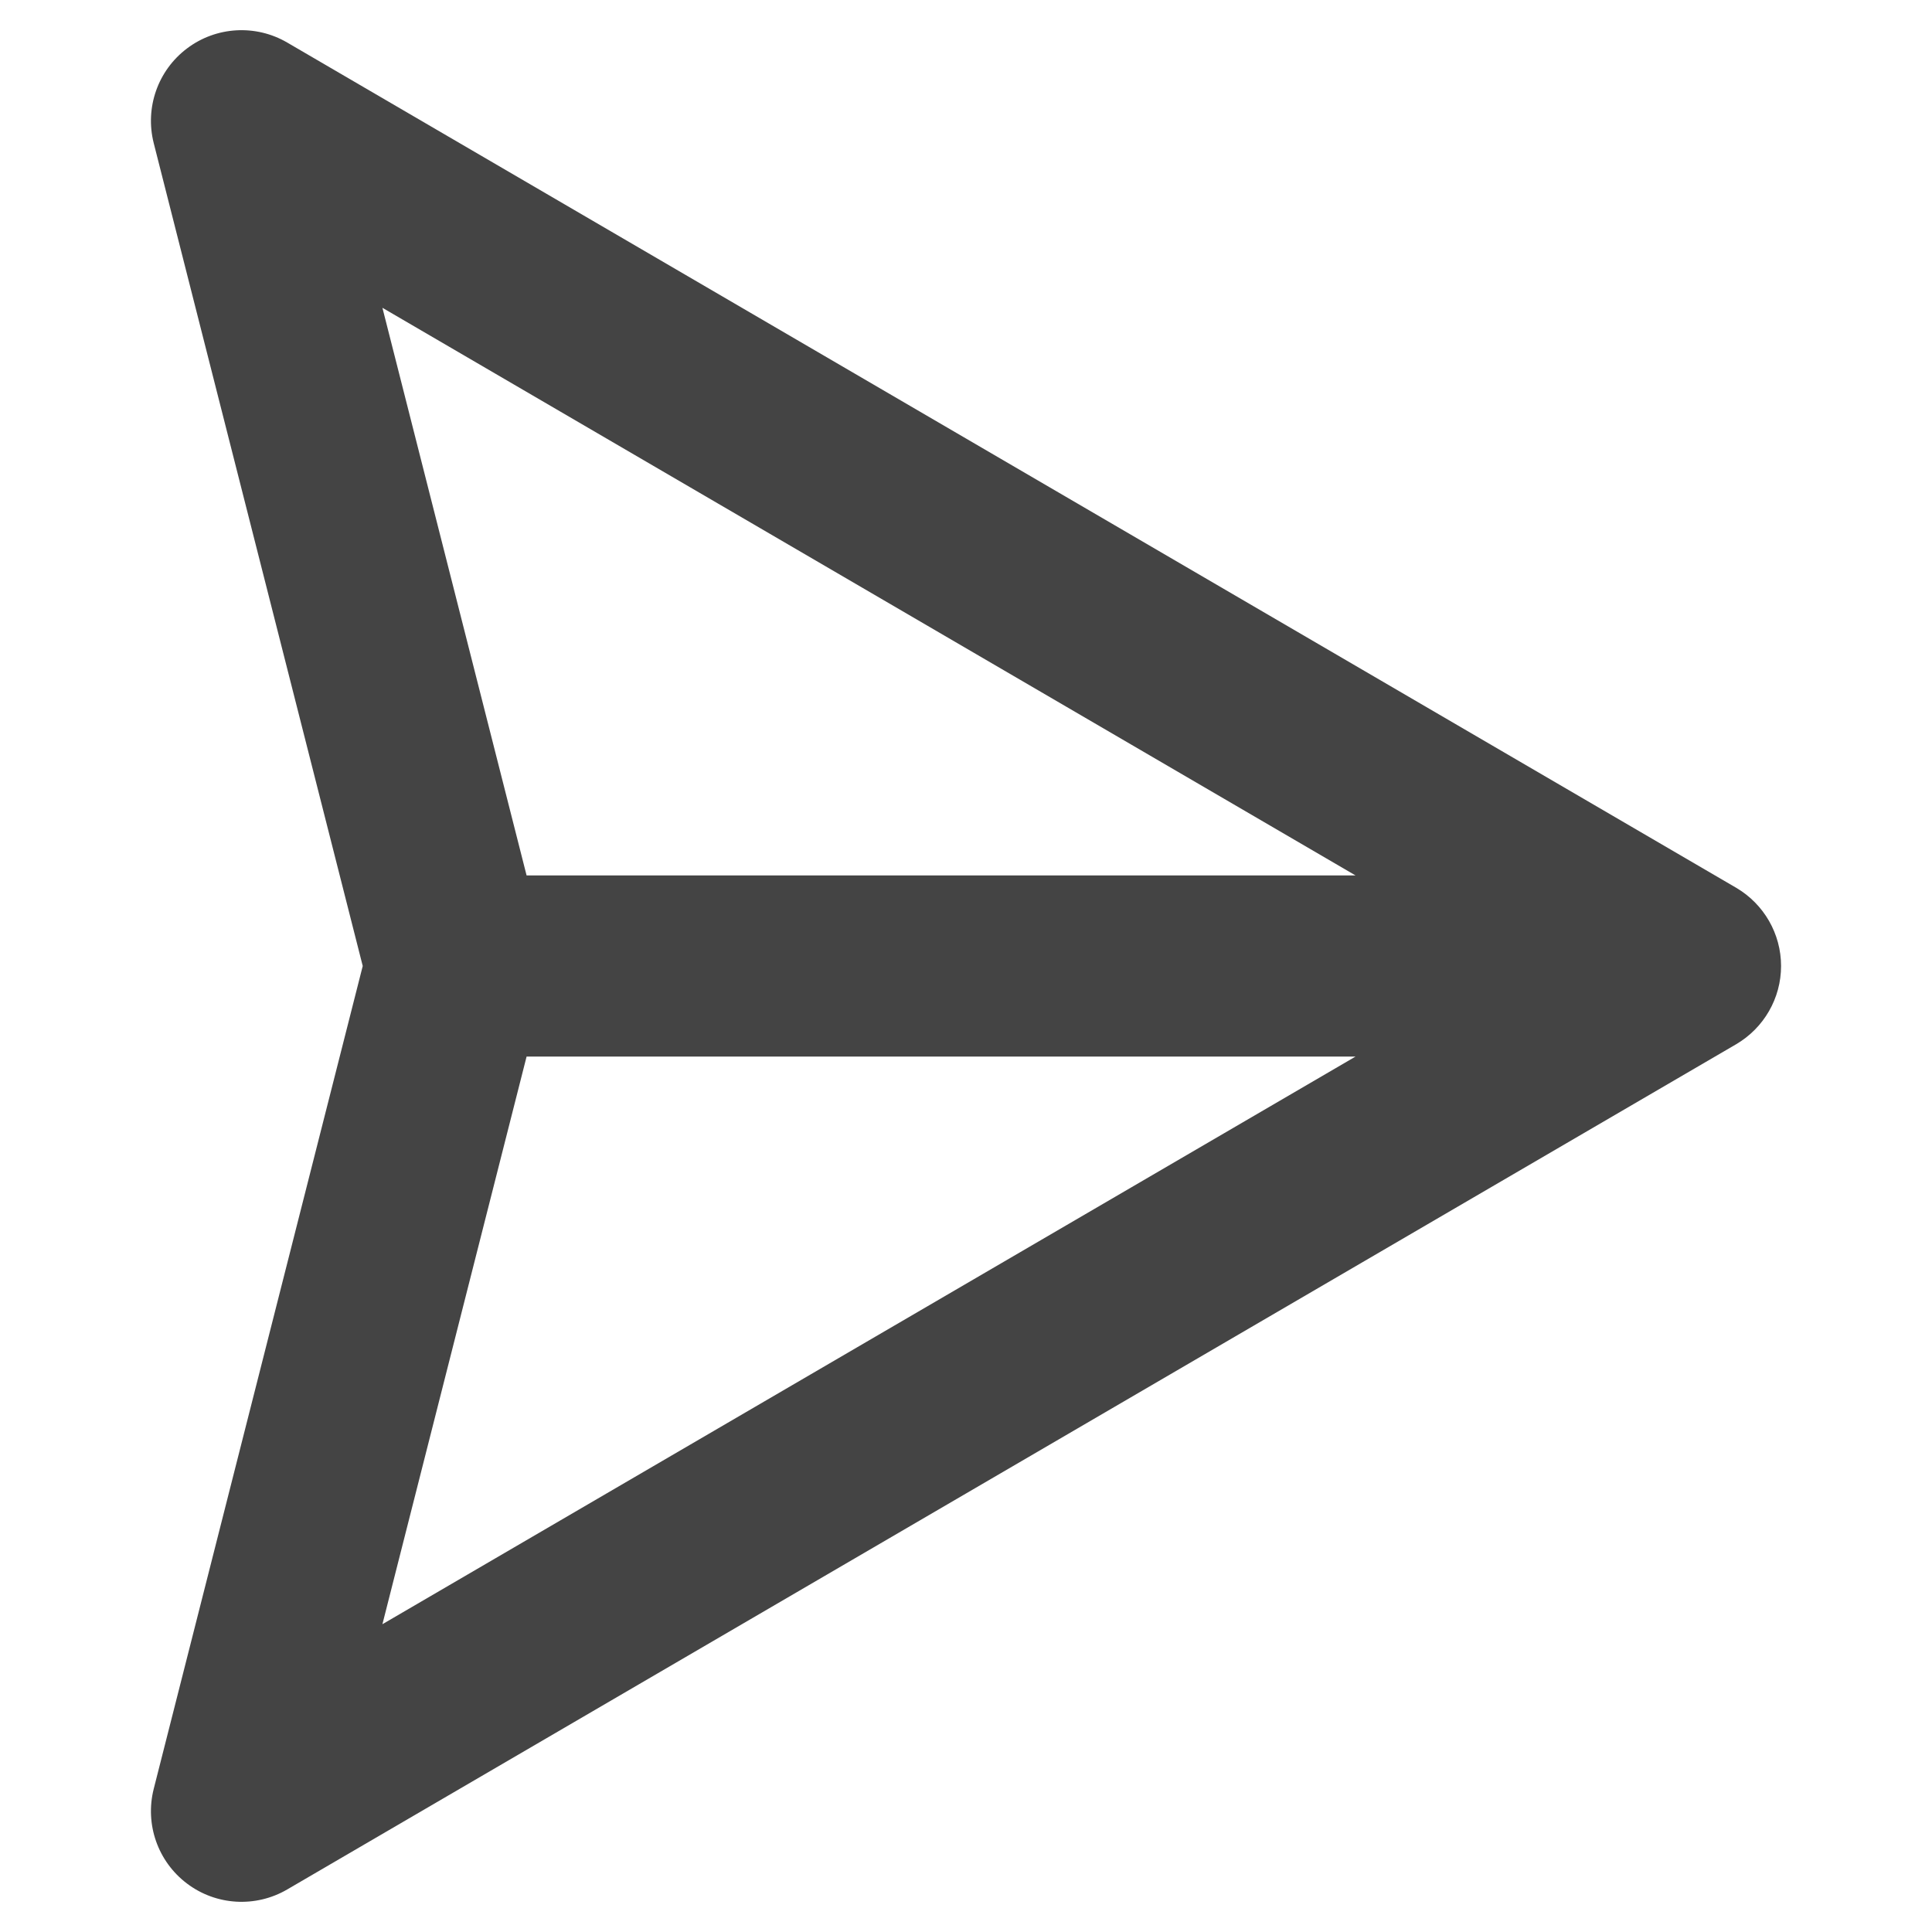
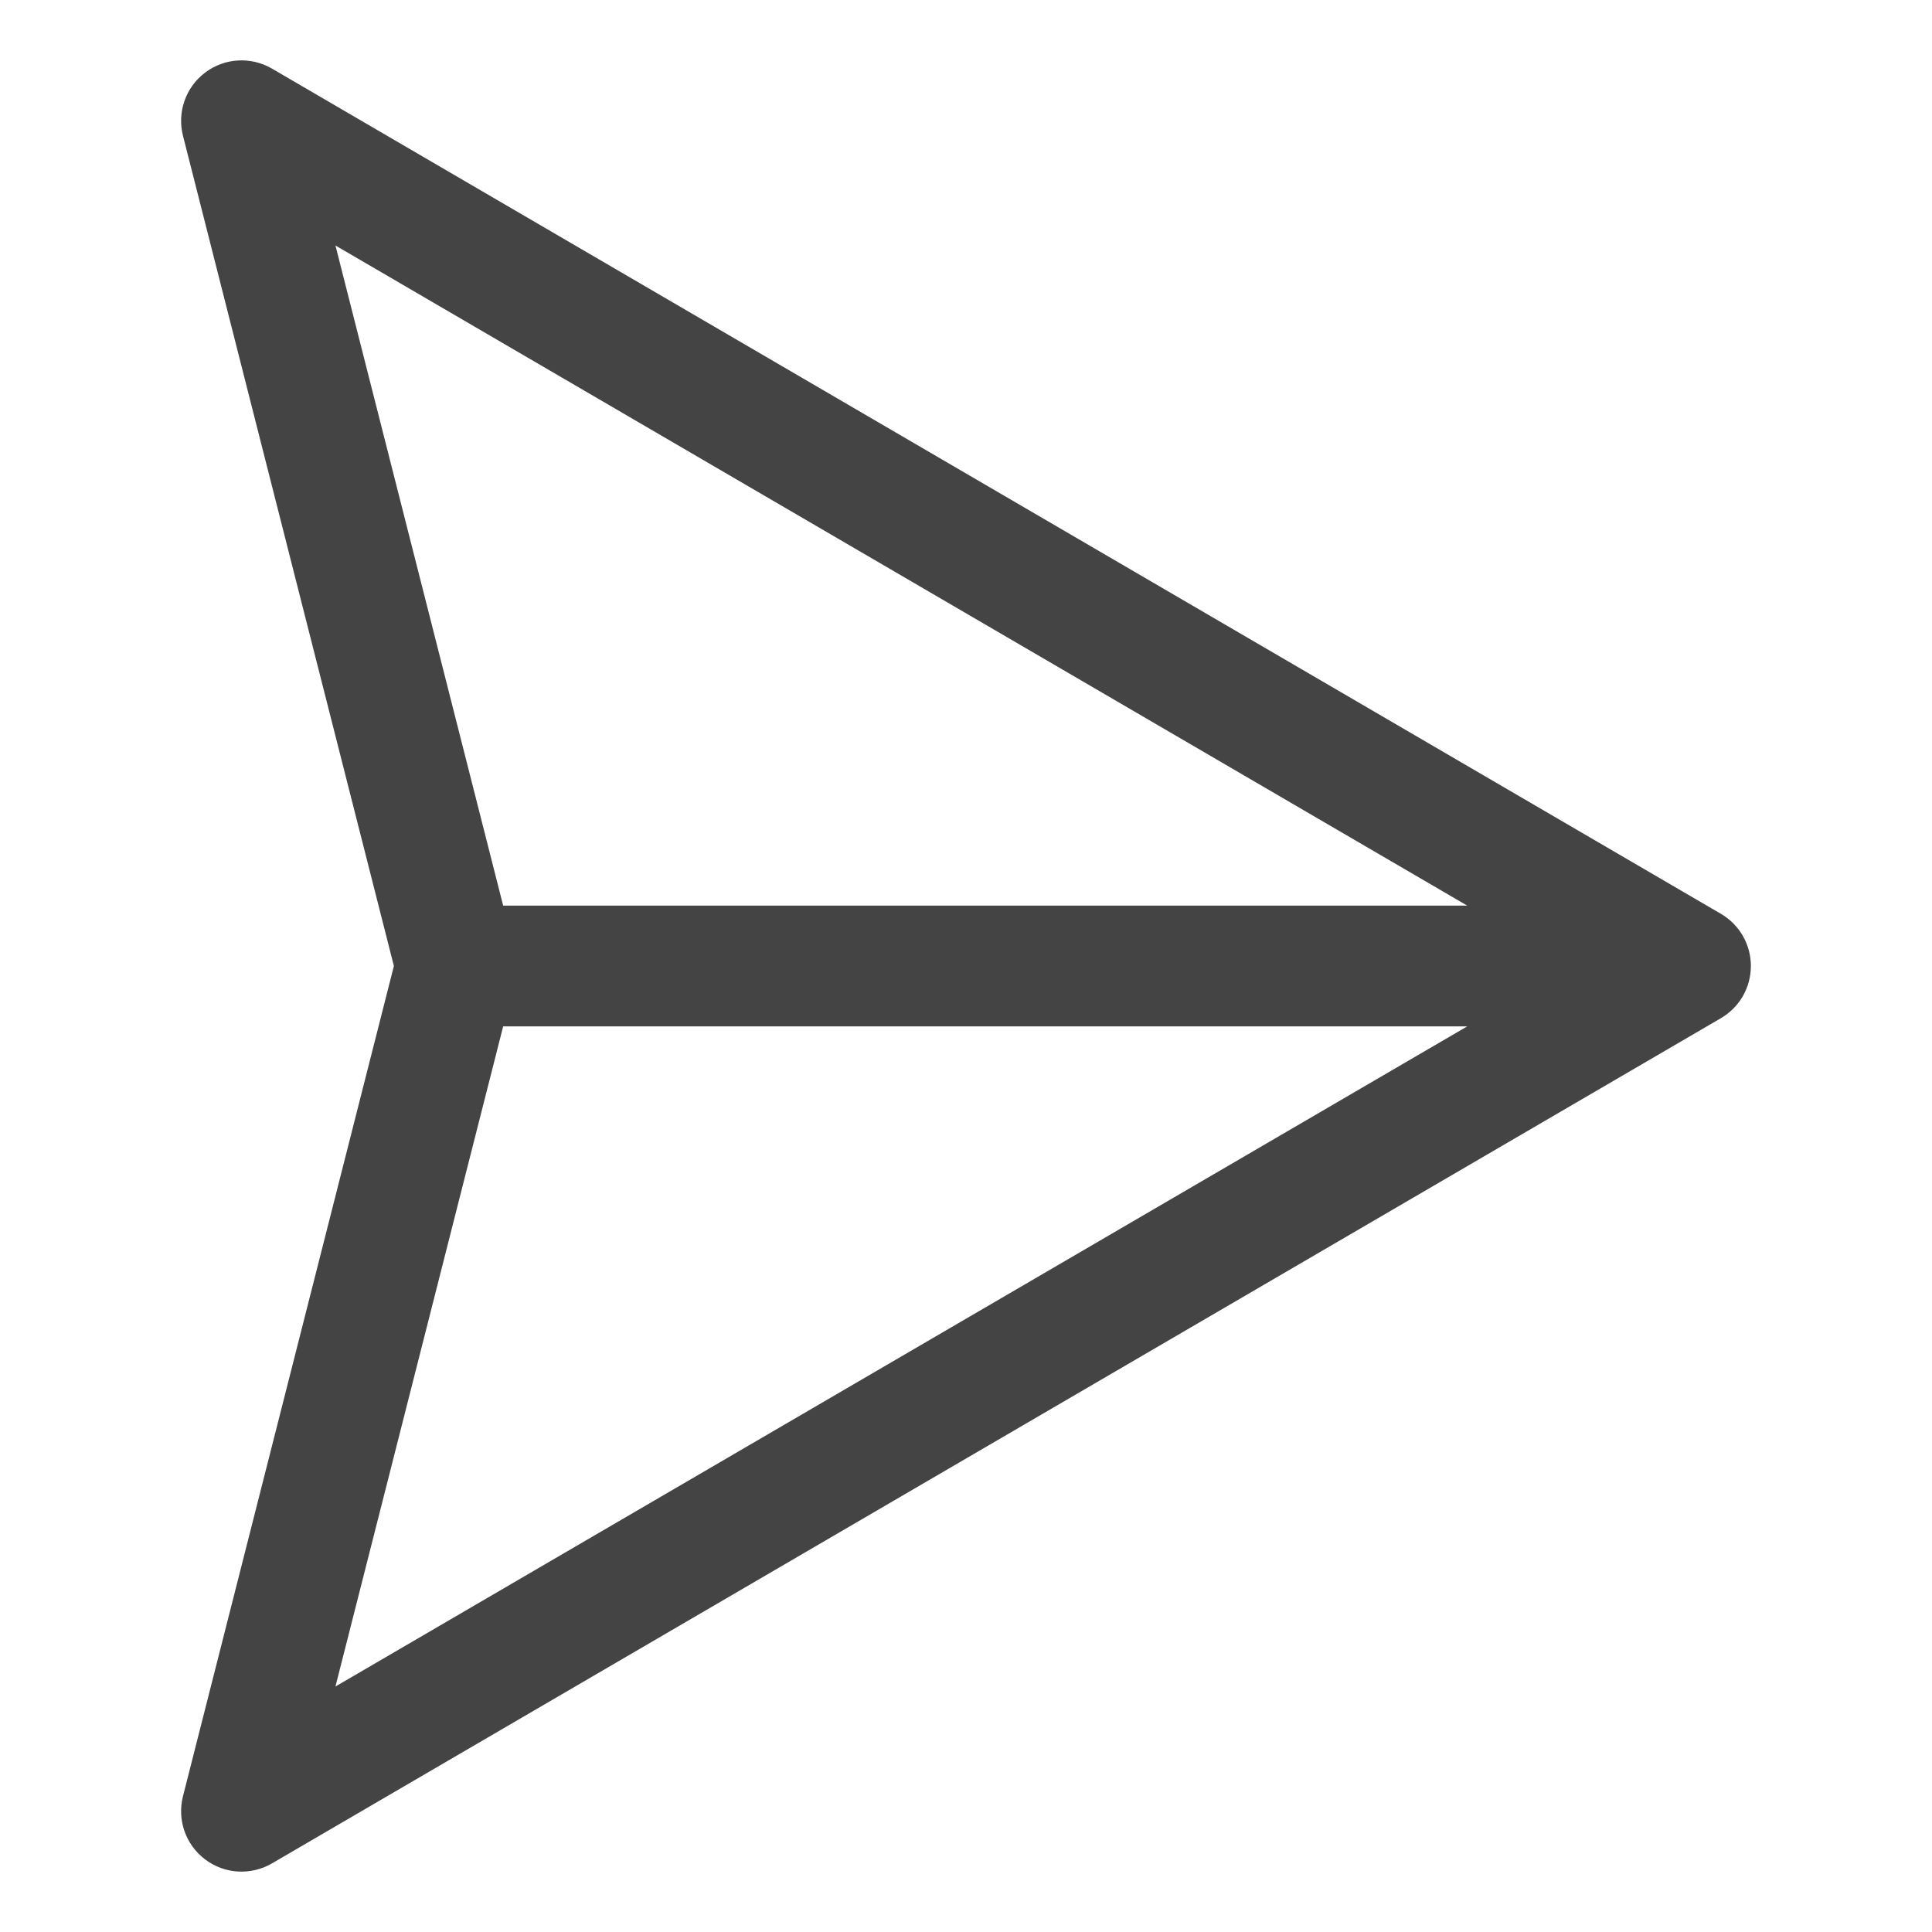
<svg xmlns="http://www.w3.org/2000/svg" width="16" height="16" viewBox="0 0 16 16" fill="none">
-   <path fill-rule="evenodd" clip-rule="evenodd" d="M1.549 0.401C1.79 0.219 2.117 0.2 2.378 0.352L14.378 7.352C14.608 7.487 14.75 7.733 14.75 8C14.75 8.267 14.608 8.513 14.378 8.648L2.378 15.648C2.117 15.8 1.79 15.781 1.549 15.599C1.307 15.417 1.199 15.108 1.273 14.815L3.004 8L1.273 1.185C1.199 0.892 1.307 0.583 1.549 0.401ZM4.361 8.75L3.167 13.451L11.226 8.75H4.361ZM11.226 7.25H4.361L3.167 2.549L11.226 7.25Z" fill="#444444" />
+   <path fill-rule="evenodd" clip-rule="evenodd" d="M1.699 0.601C1.86 0.479 2.078 0.467 2.252 0.568L14.252 7.568C14.406 7.658 14.5 7.822 14.5 8C14.5 8.178 14.406 8.342 14.252 8.432L2.252 15.432C2.078 15.533 1.86 15.521 1.699 15.399C1.538 15.278 1.466 15.072 1.515 14.877L3.262 8L1.515 1.123C1.466 0.928 1.538 0.722 1.699 0.601ZM4.167 8.5L2.778 13.967L12.151 8.5H4.167ZM12.151 7.5H4.167L2.778 2.033L12.151 7.5Z" fill="#444444" />
</svg>
